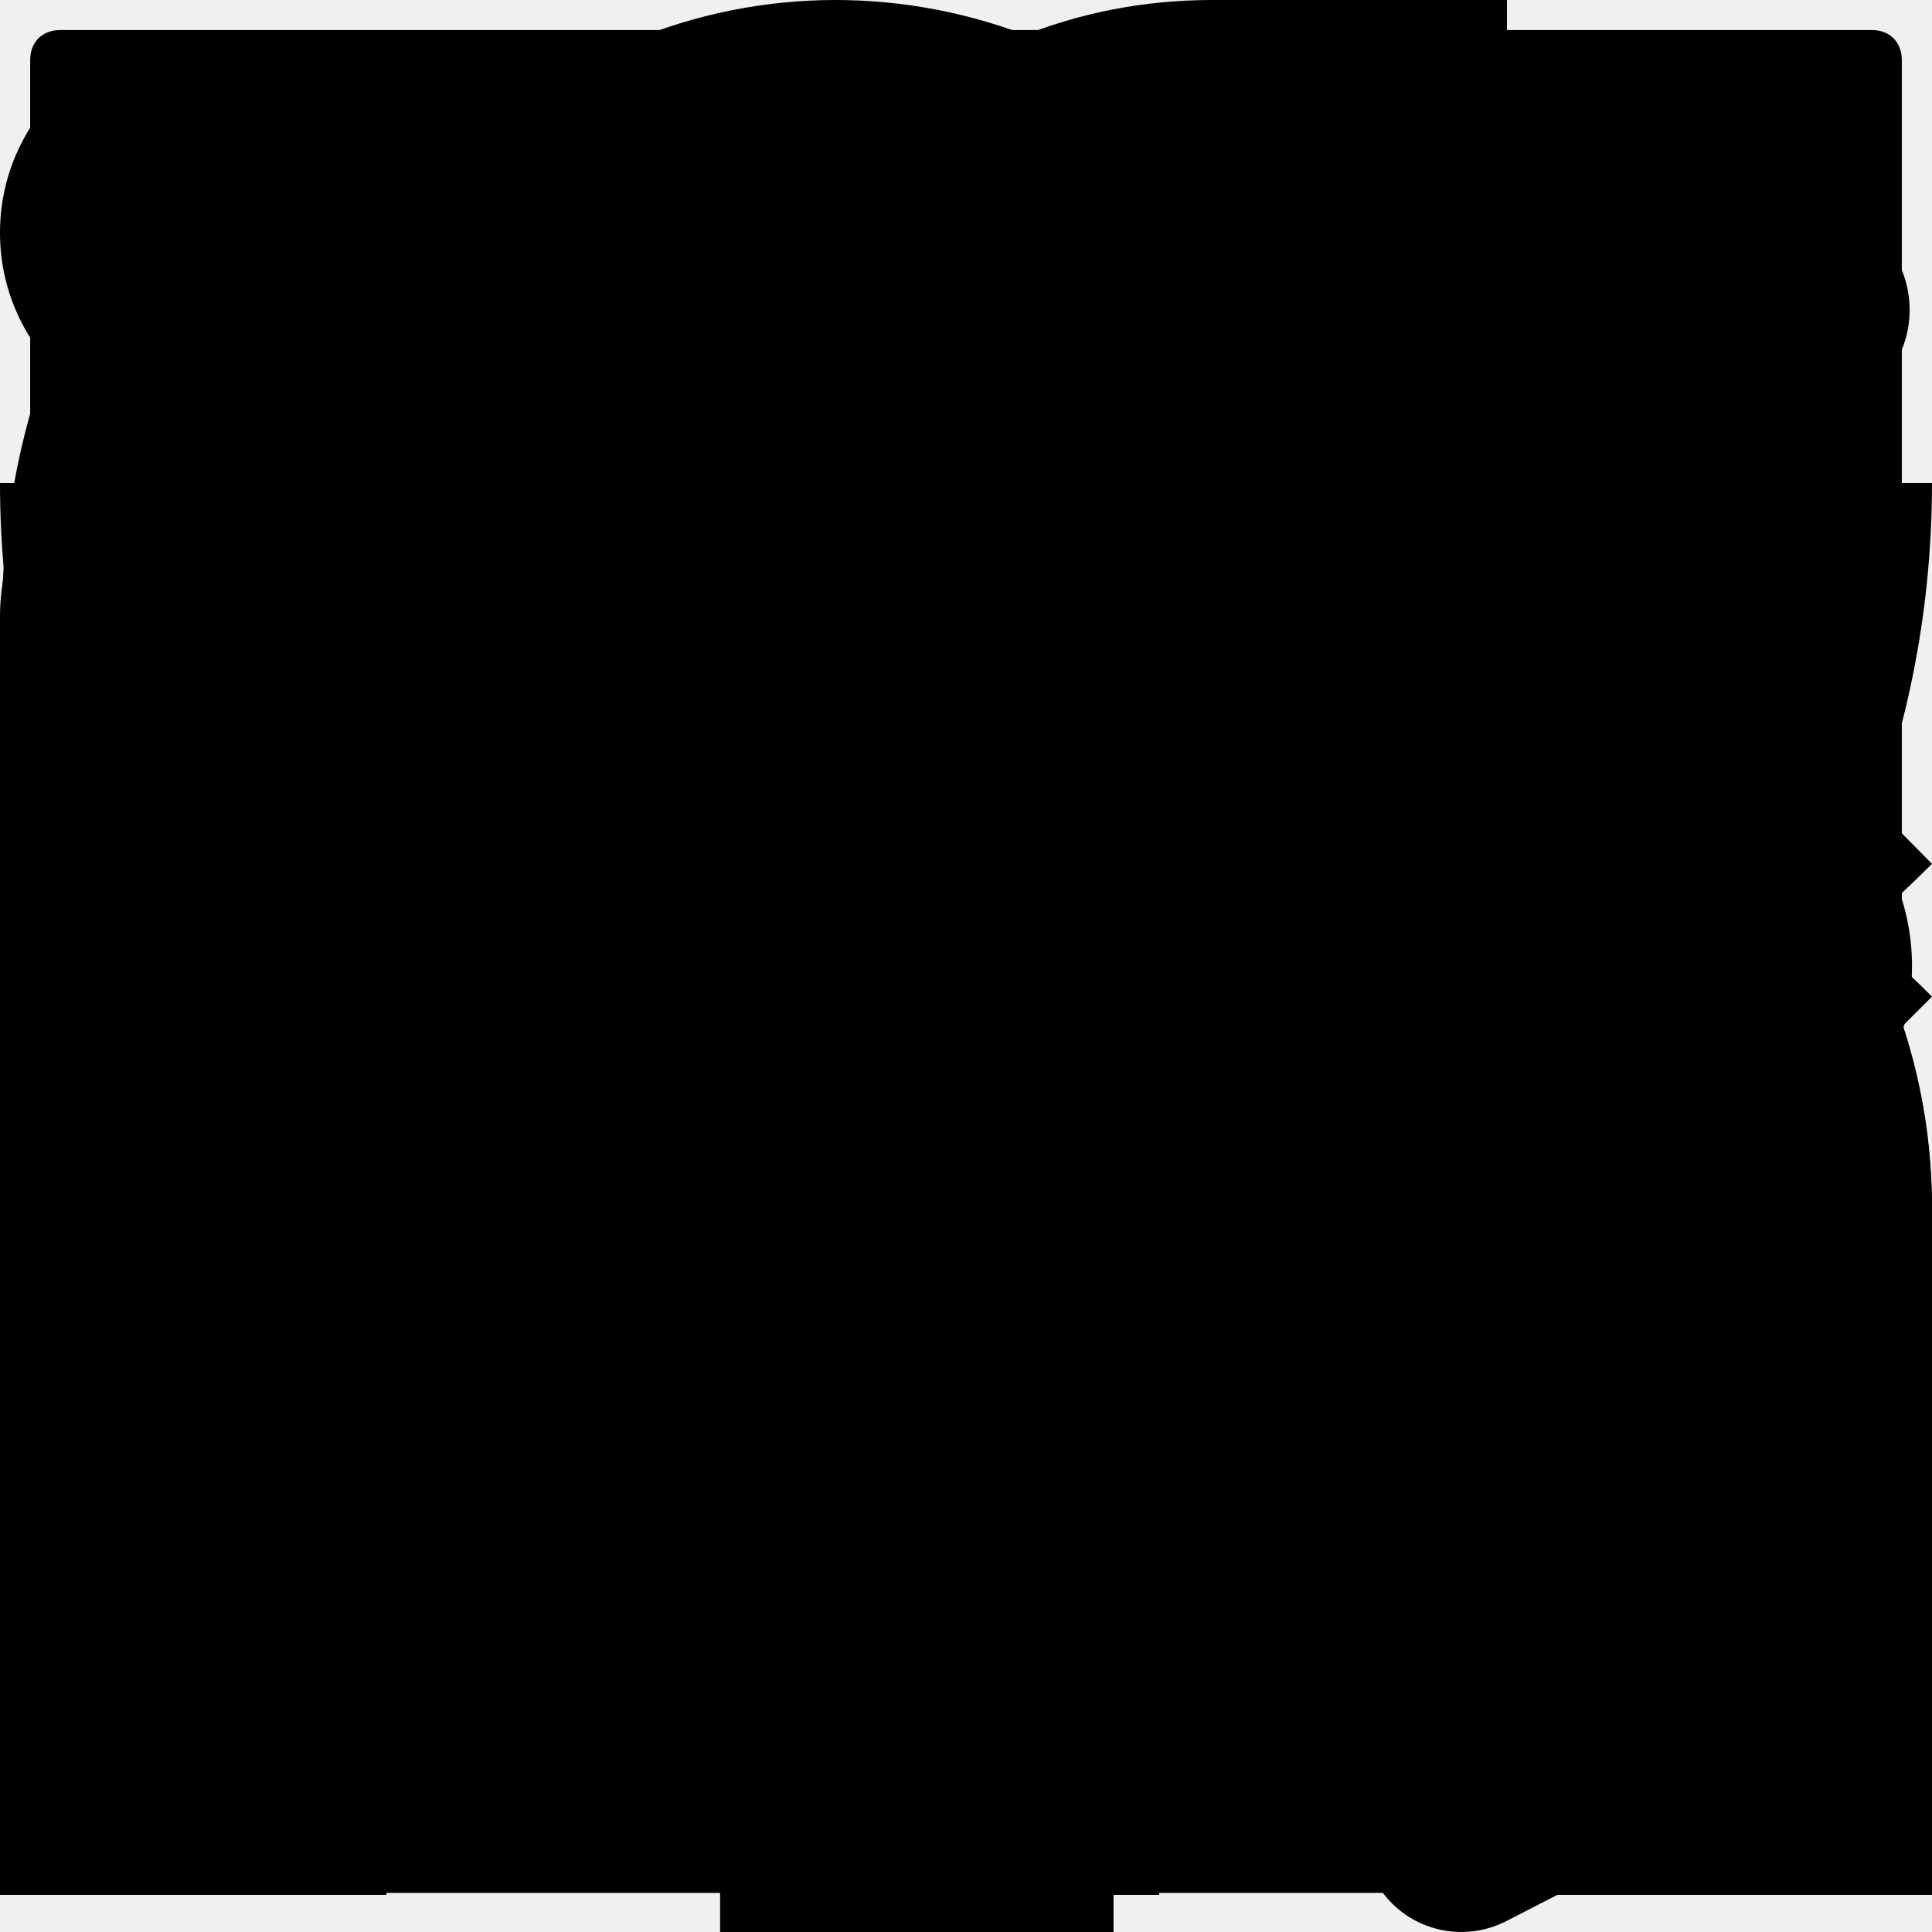
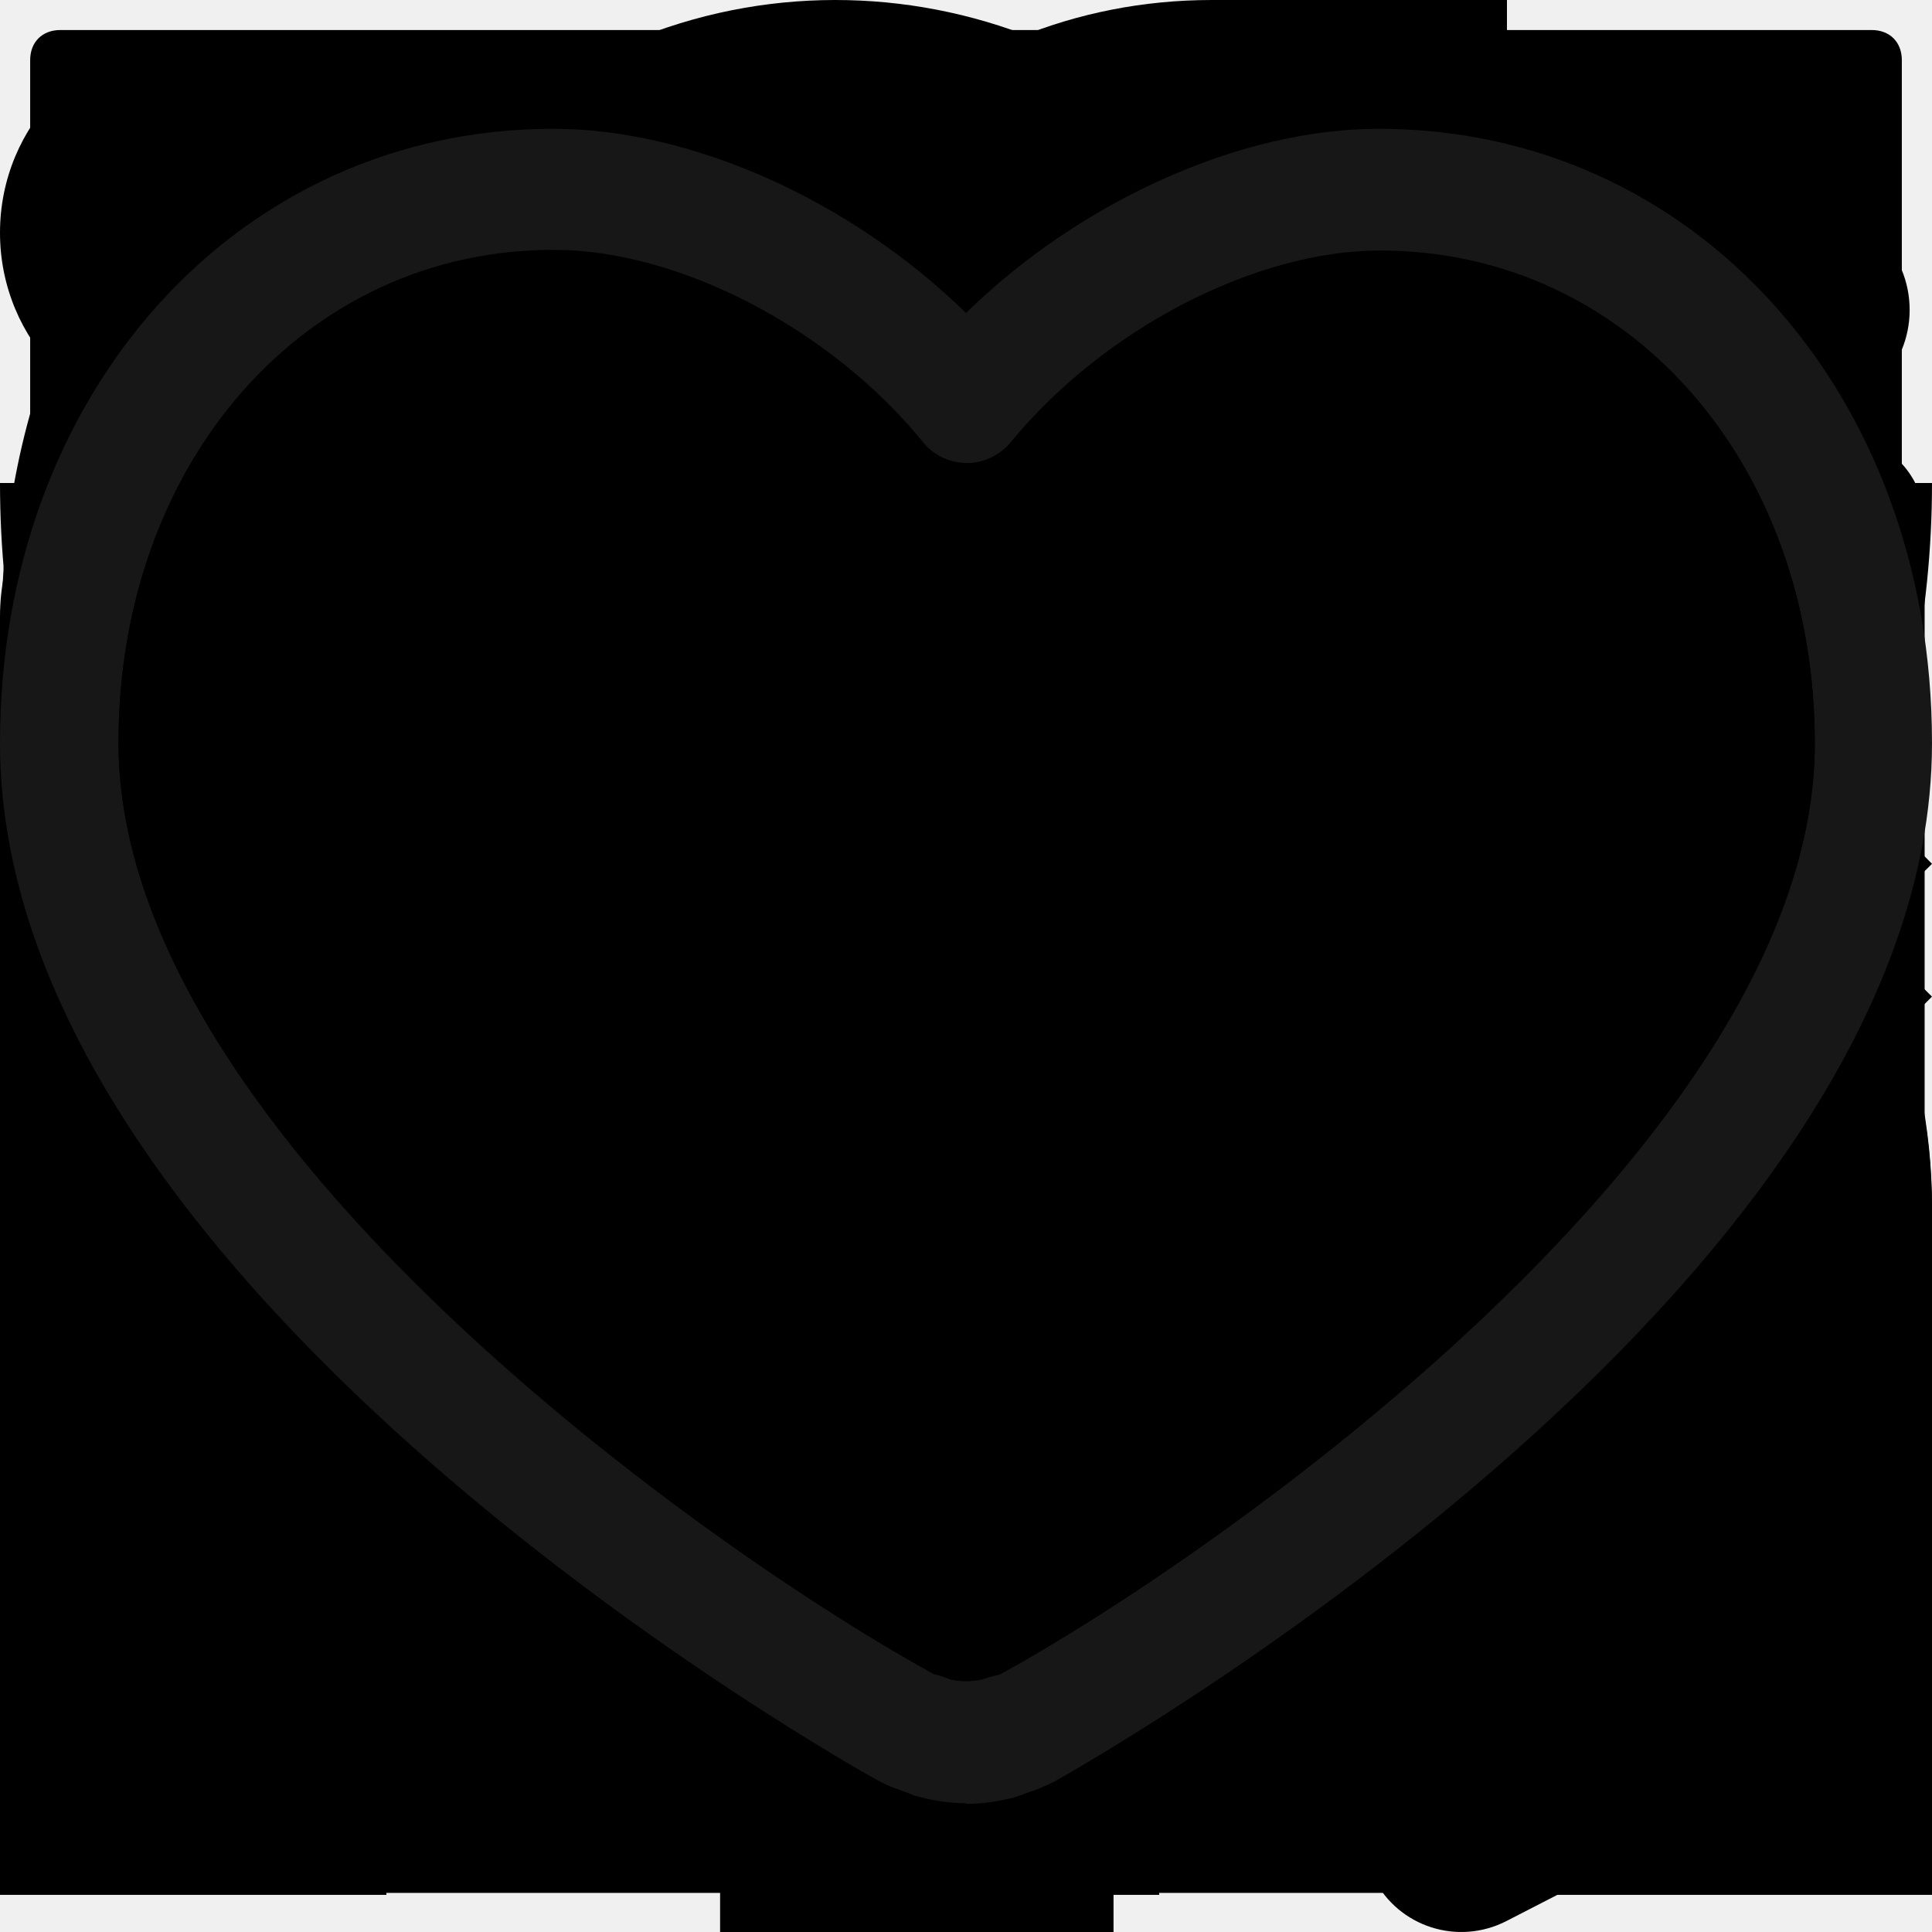
<svg xmlns="http://www.w3.org/2000/svg" version="1.1">
  <svg version="1.1" id="burger" x="0px" y="0px" xml:space="preserve" viewBox="0 0 700 564">
    <path d="M226.1,81.7h429c20.3,0,36.8-16.8,36.8-37.4c0-20.7-16.5-37.4-36.8-37.4H226c-20.3,0-36.8,16.8-36.8,37.4  C189.3,65,205.7,81.7,226.1,81.7L226.1,81.7z M42.3,318.8H655c20.3,0,36.8-16.8,36.8-37.4c0-20.7-16.5-37.4-36.8-37.4H42.3  c-20.3,0-36.8,16.8-36.8,37.4C5.5,302,22,318.8,42.3,318.8z M226.1,555.9h429c20.3,0,36.8-16.8,36.8-37.4S675.3,481,655,481H226  c-20.3,0-36.8,16.8-36.8,37.4S205.7,555.9,226.1,555.9L226.1,555.9z" />
  </svg>
  <svg version="1.1" id="arrow" x="0px" y="0px" viewBox="0 0 624 627" xml:space="preserve">
    <g>
      <path d="M596,317L314.1,37v150.3h-85.9v259.4h85.9V597L596,317z" />
      <path d="M121.9,187.3h63.5v259.4h-63.5V187.3z" />
      <path d="M36,187.3h42.9v259.4H36V187.3z" />
    </g>
  </svg>
  <svg version="1.1" id="feedback" x="0px" y="0px" xml:space="preserve" viewBox="0 0 570 568">
    <g>
      <path d="M226.7,291.7c-18.6,0-36.4-7.4-49.5-20.5c-13.1-13.1-20.5-30.9-20.5-49.5H63.3c-12.4,0-24.2,4.9-33,13.7   c-8.8,8.8-13.7,20.6-13.7,33v163.3c0,12.4,4.9,24.2,13.7,33c8.8,8.8,20.6,13.7,33,13.7H75v70l86.4-63.1c9.6-9.6,5.3-6.9,181.9-6.9   c12.4,0,24.2-4.9,33-13.7c8.8-8.8,13.7-20.6,13.7-33v-140L226.7,291.7z M98.3,373.3c-6.2,0-12.1-2.5-16.5-6.8   c-4.4-4.4-6.8-10.3-6.8-16.5s2.5-12.1,6.8-16.5c4.4-4.4,10.3-6.8,16.5-6.8c6.2,0,12.1,2.5,16.5,6.8s6.8,10.3,6.8,16.5   s-2.5,12.1-6.8,16.5S104.5,373.3,98.3,373.3z M203.3,373.3c-6.2,0-12.1-2.5-16.5-6.8c-4.4-4.4-6.8-10.3-6.8-16.5s2.5-12.1,6.8-16.5   c4.4-4.4,10.3-6.8,16.5-6.8c6.2,0,12.1,2.5,16.5,6.8s6.8,10.3,6.8,16.5s-2.5,12.1-6.8,16.5S209.5,373.3,203.3,373.3z M308.3,373.3   c-6.2,0-12.1-2.5-16.5-6.8c-4.4-4.4-6.8-10.3-6.8-16.5s2.5-12.1,6.8-16.5c4.4-4.4,10.3-6.8,16.5-6.8c6.2,0,12.1,2.5,16.5,6.8   s6.8,10.3,6.8,16.5s-2.5,12.1-6.8,16.5S314.5,373.3,308.3,373.3z" />
      <path d="M506.7,11.7h-280c-12.4,0-24.2,4.9-33,13.7c-8.8,8.7-13.7,20.6-13.7,33v163.3c0,12.4,4.9,24.2,13.7,33   c8.8,8.8,20.6,13.7,33,13.7c176.5,0,172.3-2.7,181.9,6.9l86.4,63.1v-70h11.7c12.4,0,24.2-4.9,33-13.7c8.8-8.8,13.7-20.6,13.7-33   V58.3c0-12.4-4.9-24.2-13.7-33C530.9,16.6,519,11.7,506.7,11.7L506.7,11.7z M366.7,202.9c-61.6-61.6-58.3-58.3-59.3-59.5h0   c-7.3-8.1-11.2-18.7-10.8-29.6c0.4-10.9,5-21.2,12.8-28.8s18.3-11.7,29.2-11.7c10.3,0.2,20.3,4.1,28,11   c8.1-7.3,18.7-11.2,29.6-10.8c10.9,0.4,21.2,5,28.8,12.8c7.5,7.9,11.7,18.3,11.7,29.2C436.7,140,420.9,148.6,366.7,202.9   L366.7,202.9z" />
    </g>
  </svg>
  <svg version="1.1" id="submit" x="0px" y="0px" xml:space="preserve" viewBox="0 0 603 600">
    <path d="M20,456.5C20,524.2,74.8,579,142.5,579h315c67.7,0,122.5-54.8,122.5-122.5v-315C580,73.8,525.2,19,457.5,19  h-315C74.8,19,20,73.8,20,141.5V456.5z M317.5,421.5c0,9.7-7.8,17.5-17.5,17.5s-17.5-7.8-17.5-17.5V214.1l-93.7,79  c-7.4,6.2-18.4,5.3-24.7-2.1c-6.2-7.4-5.3-18.4,2.1-24.7l122.5-103.3c6.5-5.5,16-5.5,22.6,0l122.5,103.3c7.4,6.2,8.3,17.3,2.1,24.7  c-6.2,7.4-17.3,8.3-24.7,2.1l-93.7-79L317.5,421.5z" />
  </svg>
  <svg version="1.1" id="coding" x="0px" y="0px" xml:space="preserve" viewBox="0 0 521 485">
    <g>
      <path d="M491.8,406.9l-43.1-125.6c0.5-1.4,0.8-2.8,0.8-4.3l-2.9-208.6c0-19.9-15.8-36.3-35-36.3H108.3c-19.3,0-35,16.2-35,36.3V275   L28.2,406.7v0.5c-3.3,10.5-1.3,21.6,5.4,30.3c6.8,9.1,17.4,14.4,28.9,14.4l395,0c11.6,0,22.2-5.3,28.9-14.4   c6.5-8.8,8.6-19.8,5.4-30.8L491.8,406.9z M96.7,68.3c0-7.1,5.3-12.9,11.7-12.9h303.3c6.4,0,11.7,5.8,11.7,13.1l2.7,196.9l-329.4,0   L96.7,68.3z M301.1,405.3H225c-6.4,0-11.7-5.3-11.7-11.7S218.6,382,225,382h76.1c6.4,0,11.7,5.3,11.7,11.7S307.5,405.3,301.1,405.3   z" />
      <path d="M285,91c-6.1-2.2-12.7,0.9-14.9,7l-42,116.7c-2.2,6.1,0.9,12.7,7,14.9c1.3,0.5,2.7,0.7,4,0.7c4.8,0,9.2-2.9,11-7.7L292,106   C294.2,99.9,291,93.3,285,91L285,91z" />
      <path d="M217,114.5c-3.9-5.3-11.2-6.3-16.3-2.4l-52.5,38.9c-2.9,2.2-4.7,5.7-4.7,9.3s1.8,7.2,4.7,9.3l52.5,38.9   c2.1,1.5,4.6,2.3,6.9,2.3c3.6,0,7.1-1.6,9.3-4.8c3.9-5.1,2.8-12.5-2.4-16.3l-39.9-29.5l39.9-29.5c5.1-3.9,6.3-11.2,2.4-16.3   L217,114.5z" />
      <path d="M319.5,112c-5.1-3.9-12.5-2.8-16.3,2.4c-3.9,5.1-2.8,12.5,2.4,16.3l39.9,29.5l-39.9,29.5c-5.1,3.9-6.3,11.2-2.4,16.3   c2.3,3.1,5.8,4.8,9.3,4.8c2.4,0,4.9-0.7,6.9-2.3l52.5-38.9c2.9-2.2,4.8-5.7,4.8-9.3s-1.8-7.2-4.8-9.3l-52.5-38.9L319.5,112z" />
    </g>
  </svg>
  <svg version="1.1" id="challenge" x="0px" y="0px" xml:space="preserve" viewBox="0 0 504 509">
    <g>
      <path d="M161.7,476.9H256V308.7h-94.3L161.7,476.9z" />
      <path d="M289.6,476.9h94.3V236.6h-94.3L289.6,476.9z" />
      <path d="M33.7,476.9H128v-96.1H33.7V476.9z" />
      <path d="M319.9,35.1h33.6v172.7h-33.6V35.1z" />
      <path d="M463.6,116.8H336.7V35.1h126.9l-36,40.9L463.6,116.8z" />
    </g>
  </svg>
  <svg version="1.1" id="waves" x="0px" y="0px" xml:space="preserve" viewBox="0 0 571 368" preserveAspectRatio="none">
    <g>
      <path d="M47.4,131.7c27.7,0,41-21.4,51.7-38.6c9.7-15.6,16.2-25.2,27.5-25.2c11.3,0,17.8,9.6,27.5,25.2   c10.7,17.2,24,38.6,51.7,38.6c27.7,0,41-21.4,51.6-38.6c9.7-15.6,16.2-25.2,27.6-25.2s17.9,9.6,27.6,25.2   c10.7,17.2,24,38.6,51.6,38.6c27.7,0,41-21.4,51.7-38.6c9.7-15.6,16.2-25.2,27.6-25.2c11.3,0,17.8,9.6,27.5,25.2   c10.7,17.2,24,38.6,51.7,38.6c7.8,0,14.2-6.4,14.2-14.2c0-7.8-6.4-14.2-14.2-14.2c-11.3,0-17.9-9.6-27.6-25.2   c-10.7-17.2-24-38.6-51.7-38.6c-27.7,0-41,21.4-51.7,38.6c-9.7,15.6-16.2,25.2-27.6,25.2c-11.3,0-17.8-9.6-27.5-25.2   c-10.7-17.2-24-38.6-51.7-38.6c-27.7,0-41,21.4-51.7,38.6c-9.7,15.6-16.2,25.2-27.5,25.2c-11.3,0-17.9-9.6-27.5-25.2   c-10.7-17.2-24-38.6-51.6-38.6c-27.7,0-41,21.4-51.6,38.6c-9.7,15.6-16.2,25.2-27.6,25.2c-7.8,0-14.2,6.4-14.2,14.2   C33.2,125.4,39.5,131.7,47.4,131.7L47.4,131.7z" />
      <path d="M522.6,202.7c-11.3,0-17.9-9.6-27.6-25.2c-10.7-17.2-24-38.6-51.7-38.6c-27.7,0-41,21.4-51.7,38.6   c-9.7,15.6-16.2,25.2-27.6,25.2c-11.3,0-17.8-9.6-27.5-25.2c-10.7-17.2-24-38.6-51.7-38.6s-41,21.4-51.7,38.6   c-9.7,15.6-16.2,25.2-27.5,25.2c-11.3,0-17.9-9.6-27.5-25.2c-10.7-17.2-24-38.6-51.6-38.6c-27.7,0-41,21.4-51.6,38.6   c-9.7,15.6-16.2,25.2-27.6,25.2c-7.8,0-14.2,6.4-14.2,14.2c0,7.8,6.4,14.2,14.2,14.2c27.7,0,41-21.4,51.7-38.6   c9.7-15.6,16.2-25.2,27.5-25.2c11.3,0,17.8,9.6,27.5,25.2c10.7,17.2,24,38.6,51.7,38.6c27.7,0,41-21.4,51.6-38.6   c9.7-15.6,16.2-25.2,27.6-25.2s17.9,9.6,27.6,25.2c10.7,17.2,24,38.6,51.6,38.6c27.7,0,41-21.4,51.7-38.6   c9.7-15.6,16.2-25.2,27.6-25.2c11.3,0,17.8,9.6,27.5,25.2c10.7,17.2,24,38.6,51.7,38.6c7.8,0,14.2-6.4,14.2-14.2   C536.8,209.1,530.5,202.7,522.6,202.7L522.6,202.7z" />
      <path d="M522.6,302.1c-11.3,0-17.9-9.6-27.6-25.2c-10.7-17.2-24-38.6-51.7-38.6c-27.7,0-41,21.4-51.7,38.6   c-9.7,15.6-16.2,25.2-27.6,25.2c-11.3,0-17.8-9.6-27.5-25.2c-10.7-17.2-24-38.6-51.7-38.6s-41,21.4-51.7,38.6   c-9.7,15.6-16.2,25.2-27.5,25.2c-11.3,0-17.9-9.6-27.5-25.2c-10.7-17.2-24-38.6-51.6-38.6c-27.7,0-41,21.4-51.6,38.6   c-9.7,15.6-16.2,25.2-27.6,25.2c-7.8,0-14.2,6.3-14.2,14.2c0,7.8,6.4,14.2,14.2,14.2c27.7,0,41-21.4,51.7-38.6   c9.7-15.6,16.2-25.2,27.5-25.2c11.3,0,17.8,9.6,27.5,25.2c10.7,17.2,24,38.6,51.7,38.6c27.7,0,41-21.4,51.6-38.6   c9.7-15.6,16.2-25.2,27.6-25.2s17.9,9.6,27.6,25.2c10.7,17.2,24,38.6,51.6,38.6c27.7,0,41-21.4,51.7-38.6   c9.7-15.6,16.2-25.2,27.6-25.2c11.3,0,17.8,9.6,27.5,25.2c10.7,17.2,24,38.6,51.7,38.6c7.8,0,14.2-6.4,14.2-14.2   C536.8,308.5,530.5,302.1,522.6,302.1L522.6,302.1z" />
    </g>
  </svg>
  <svg version="1.1" id="cross" x="0px" y="0px" xml:space="preserve" viewBox="0 0 365 344">
    <g>
      <path d="M311.7,26.5L181,157.2L50.3,26.5L34.5,42.3L165.2,173L34.5,303.7l15.8,15.8L181,188.8l130.7,130.7l15.8-15.8L196.8,173   L327.5,42.3L311.7,26.5z" />
    </g>
  </svg>
  <svg id="glass" viewBox="0 0 363.38 529.53">
    <g>
      <path d="m229.97,391.35s44.32,86.16,63.52,123.5c6.77,13.3,23.03,18.52,36.36,11.66l18.84-9.69c13.3-6.77,18.52-23.03,11.66-36.36l-63.52-123.5c-2.01-3.91-6.88-5.47-10.79-3.46l-52.62,27.06c-3.91,2.01-5.47,6.88-3.46,10.79h0Zm50.78-44.06l-44.38-86.28c54.06-42.33,72.23-118.43,39.67-181.73C239.17,7.6,150.97-20.69,79.28,16.18,7.6,53.05-20.69,141.26,16.18,212.94c32.56,63.3,105.06,92.69,170.91,73.42l44.38,86.28,49.28-25.35h0ZM92.64,42.14c-57.41,29.46-80.04,100-50.49,157.45,29.57,57.35,100.12,79.98,157.45,50.49,57.35-29.57,79.98-100.12,50.49-157.45-29.57-57.35-100.12-79.98-157.45-50.49h0Z" fill-rule="evenodd" />
    </g>
  </svg>
  <svg version="1.1" id="dropdown" x="0px" y="0px" xml:space="preserve" viewBox="0 0 279 219">
    <path d="M33.3,77.9l92.2,92.2c9.1,9.1,23.9,9.1,33,0l92.2-92.2c14.7-14.7,4.3-39.8-16.5-39.8H49.8C29.1,38.1,18.6,63.2,33.3,77.9z" />
  </svg>
  <svg version="1.1" id="worldwide" x="0px" y="0px" xml:space="preserve" viewBox="0 0 500 515">
    <g>
      <path d="M157,126.1h84V32C206,36.4,175.8,72.6,157,126.1z" />
      <path d="M152.1,371.4H241V263H136C136.4,299.7,141.8,336.1,152.1,371.4L152.1,371.4z" />
      <path d="M343.9,140.6H255V249h105C359.6,212.3,354.2,175.9,343.9,140.6z" />
      <path d="M136,249h105V140.6h-88.9C141.8,175.9,136.4,212.3,136,249L136,249z" />
      <path d="M255,32v94.1h84C320.2,72.6,290,36.4,255,32z" />
      <path d="M122,263H24c1.2,38.2,12.1,75.4,31.8,108.1h81.1C127.3,335.9,122.3,299.5,122,263z" />
      <path d="M359.1,371.4h81.6c19.7-32.8,30.7-70.1,31.8-108.4H374C373.8,299.6,368.8,336,359.1,371.4z" />
      <path d="M241,480v-94.1h-84C175.8,439.4,206,475.6,241,480z" />
      <path d="M136.9,140.6H55.4C35.6,173.4,24.7,210.7,23.6,249H122C122.2,212.4,127.2,176,136.9,140.6z" />
      <path d="M141.4,385.9H64.9c31.5,44.4,78,75.8,131,88.5C173.3,455.6,154.5,424.7,141.4,385.9L141.4,385.9z" />
      <path d="M195.9,37.6c-52.9,12.7-99.5,44.2-131,88.5h76.5C154.5,87.3,173.3,56.4,195.9,37.6L195.9,37.6z" />
      <path d="M300.1,474.4c52.9-12.7,99.5-44.2,131-88.5h-76.5C341.5,424.7,322.7,455.6,300.1,474.4L300.1,474.4z" />
      <path d="M255,385.9V480c34.6-4.5,64.9-40.7,84-94.2L255,385.9z" />
      <path d="M354.6,126.1h76.5c-31.5-44.4-78-75.8-131-88.5C322.7,56.4,341.5,87.3,354.6,126.1L354.6,126.1z" />
      <path d="M360,263H255v108.4h88.9C354.2,336.1,359.6,299.7,360,263z" />
      <path d="M374,249h98c-1.2-38.2-12.1-75.4-31.8-108.1h-81.1C368.7,176.1,373.7,212.5,374,249z" />
    </g>
  </svg>
  <svg version="1.1" id="night" x="0px" y="0px" xml:space="preserve" viewBox="0 0 543 567">
    <g>
      <path d="M493.2,386.2c-38.4,88.1-125.5,145.2-221.9,145.2c-133.6,0-242.5-108.9-242.5-242.5C28.8,193.1,85.6,106,173.4,67   c7.7-3.5,17-1.9,23,4.4c6,6,7.9,15.1,4.4,22.8C127.5,262.4,300,432.4,465.8,359c7.9-3.5,17-1.9,23,4.1   C494.9,369.2,496.7,378.3,493.2,386.2L493.2,386.2z" />
      <path d="M517.3,83.3c-23.2-8.8-41.7-27.4-50.4-50.8c-1.9-5.2-8.8-5.2-10.8,0c-8.8,23.2-27.5,41.7-51,50.3c-5.2,1.9-5.2,8.9,0,10.8   c23.4,8.8,42,27.4,50.7,50.8c1.9,5.2,8.8,5.2,10.8,0c8.8-23.2,27.4-41.7,50.7-50.4C522.5,92.2,522.5,85.3,517.3,83.3L517.3,83.3z" />
      <path d="M353.5,178.8c-23.2-8.8-41.7-27.4-50.4-50.8c-1.9-5.2-8.8-5.2-10.8,0c-8.8,23.2-27.5,41.7-51,50.3c-5.2,1.9-5.2,8.9,0,10.8   c23.4,8.8,42,27.4,50.7,50.8c1.9,5.2,8.8,5.2,10.8,0c8.8-23.2,27.4-41.7,50.7-50.4C358.7,187.7,358.7,180.8,353.5,178.8   L353.5,178.8z" />
    </g>
  </svg>
  <svg version="1.1" id="profile" x="0px" y="0px" xml:space="preserve" viewBox="0 0 484 509">
    <g>
      <path d="M268.6,269h-48.7c-101.4,0-183.1,81.8-183.1,182.6c0,7.3,6.2,13.4,13.4,13.4h388.1c7.3,0,13.4-6.2,13.4-13.4   C451.2,350.8,369.4,269,268.6,269L268.6,269z" />
      <path d="M322.4,151.4v-44.8c0-43.1-35.3-78.4-78.4-78.4c-43.1,0-78.4,35.3-78.4,78.4v44.8c0,43.1,35.3,78.4,78.4,78.4   C287.1,229.8,322.4,194.5,322.4,151.4z" />
    </g>
  </svg>
  <svg version="1.1" id="bell" x="0px" y="0px" xml:space="preserve" viewBox="0 0 563 608">
    <g>
      <path d="M67.7,498.1c-42.5,0-42.5-66.7,0-66.7c38.4,0,40.4-125.3,40.4-169.8c0-101.1,56.6-161.7,125.3-179.9   C227.4,51.3,249.6,21,282,21s56.6,30.3,50.5,60.6c66.7,18.2,123.3,78.8,123.3,179.9c0,44.5,4,169.8,40.4,169.8   c44.5,0,44.5,66.7,0,66.7H67.7z M257.7,75.6c16.2-2,32.3-2,48.5,0c4-14.2-8.1-28.3-24.3-28.3C265.8,47.3,253.7,61.4,257.7,75.6   L257.7,75.6z" />
      <path d="M320.4,512.3c18.2,30.3-4,68.7-38.4,68.7s-54.6-38.4-38.4-68.7L320.4,512.3L320.4,512.3z" />
    </g>
  </svg>
  <svg version="1.1" id="home" x="0px" y="0px" xml:space="preserve" viewBox="0 0 313 326">
    <g id="XMLID_1_">
      <g>
        <path d="M282.7,148.7c4.5,4.3,4.7,11.4,0.4,15.8l-7.8,8.1c-4.3,4.5-11.4,4.6-15.8,0.4l1.3,1.2c-2.2-2.1-4-1.3-4,1.8v104.6    c0,6.2-5,11.2-11.2,11.2H66.4c-6.2,0-11.2-5.1-11.2-11.2V176.1c0-3.1-1.8-3.9-4-1.8l1.3-1.2c-4.5,4.3-11.5,4.1-15.8-0.4l-7.8-8.1    c-4.3-4.5-4.1-11.5,0.4-15.8L147.9,35.5c4.5-4.3,11.7-4.3,16.3,0L282.7,148.7z M192.8,252.5V244c0-3.7-3-6.7-6.7-6.7H127    c-3.7,0-6.7,3-6.7,6.7v8.5c0,3.7,3,6.7,6.7,6.7H186C189.7,259.2,192.8,256.2,192.8,252.5z" />
      </g>
      <g />
    </g>
  </svg>
  <svg version="1.1" id="sun" x="0px" y="0px" xml:space="preserve" viewBox="0 0 577 568">
    <g>
      <path d="M279.3,531.6c-2.9-2.9-4.5-6.8-4.4-10.8v-65.2c0-5.4,2.9-10.3,7.5-13c4.7-2.7,10.4-2.7,15,0c4.7,2.7,7.5,7.7,7.5,13v65.2   c0.1,4-1.5,7.8-4.3,10.7c-2.8,2.9-6.6,4.5-10.6,4.6H290C286,536,282.2,534.4,279.3,531.6L279.3,531.6z M446.7,462l-46.1-46.1   c-2.9-2.8-4.5-6.7-4.5-10.7c0-4,1.6-7.9,4.4-10.7c2.8-2.8,6.7-4.4,10.7-4.4c4,0,7.9,1.7,10.7,4.5l46.1,46.1h0   c2.9,2.8,4.5,6.6,4.5,10.7c0,4-1.6,7.9-4.4,10.7c-2.8,2.8-6.7,4.4-10.7,4.4C453.4,466.5,449.5,464.9,446.7,462L446.7,462z    M111.9,462.3L111.9,462.3c-2.9-2.8-4.6-6.7-4.6-10.8s1.6-8,4.6-10.8l46.1-46.1h0c2.8-2.9,6.6-4.5,10.7-4.5c4,0,7.9,1.6,10.7,4.4   c2.8,2.8,4.4,6.7,4.4,10.7c0,4-1.7,7.9-4.5,10.7L133.2,462h0c-2.8,2.9-6.6,4.5-10.6,4.6C118.7,466.6,114.8,465.1,111.9,462.3   L111.9,462.3z M174.4,284c0-30.7,12.2-60.1,33.9-81.7c21.7-21.7,51.1-33.9,81.7-33.9c30.7,0,60.1,12.2,81.7,33.9   c21.7,21.7,33.9,51.1,33.9,81.7c0,30.7-12.2,60.1-33.9,81.7s-51.1,33.9-81.7,33.9c-30.7,0-60.1-12.2-81.7-33.9   C186.6,344,174.4,314.6,174.4,284z M446.4,284c0-4,1.6-7.8,4.4-10.6c2.8-2.8,6.6-4.4,10.6-4.4h65.2c4-0.1,7.9,1.5,10.8,4.3   c2.9,2.8,4.5,6.7,4.5,10.7c0,4-1.6,7.9-4.5,10.7c-2.9,2.8-6.8,4.4-10.8,4.3h-65.2c-4,0-7.8-1.6-10.6-4.4   C448,291.8,446.4,288,446.4,284L446.4,284z M53.2,299c-4,0.1-7.9-1.5-10.8-4.3C39.6,291.9,38,288,38,284c0-4,1.6-7.9,4.5-10.7   c2.9-2.8,6.7-4.4,10.8-4.3h65.2c5.4,0,10.3,2.9,13,7.5c2.7,4.7,2.7,10.4,0,15c-2.7,4.7-7.7,7.5-13,7.5L53.2,299z M400.6,173.4   c-2.8-2.8-4.4-6.6-4.4-10.6s1.6-7.8,4.4-10.6l46.1-46.1c2.8-2.9,6.6-4.5,10.7-4.5c4,0,7.9,1.6,10.7,4.4c2.8,2.8,4.4,6.7,4.4,10.7   s-1.7,7.9-4.5,10.7l-46.1,46.1c-2.8,2.8-6.6,4.4-10.6,4.4S403.4,176.2,400.6,173.4L400.6,173.4z M158.1,173.3L112,127.2h0   c-2.9-2.8-4.5-6.6-4.5-10.7s1.6-7.9,4.4-10.7c2.8-2.8,6.7-4.4,10.7-4.4c4,0,7.9,1.7,10.7,4.5l46.1,46.1h0c2.8,2.8,4.4,6.6,4.5,10.6   c0,4-1.6,7.8-4.4,10.7c-2.8,2.8-6.7,4.4-10.7,4.4S160.9,176.2,158.1,173.3L158.1,173.3z M274.9,112.5V47.3v-0.2   c0-5.4,2.9-10.3,7.5-13c4.7-2.7,10.4-2.7,15,0c4.7,2.7,7.5,7.6,7.5,13v0.2v65.2c0,5.4-2.9,10.3-7.5,13c-4.7,2.7-10.4,2.7-15,0   C277.8,122.8,274.9,117.9,274.9,112.5L274.9,112.5z" />
    </g>
  </svg>
  <svg version="1.1" id="eye" x="0px" y="0px" viewBox="0 0 394.3 157.1" style="enable-background:new 0 0 394.3 157.1;" xml:space="preserve">
    <path d="M394.3,84.8l-39.2,39.1c-23.1-22.7-50.7-40.1-81.2-51.2c2.3,25-7.8,49.6-26.9,65.8c-14.1,12.1-32.1,18.7-50.6,18.6       c-21.5-0.3-41.9-9.4-56.5-25.2S117.8,95,119.2,73.6c-30.3,10.3-57.8,27.4-80.4,50L0,84.3C52.4,32.1,123.3,2.9,197.3,3       C271.1,3.1,342,32.5,394.3,84.8L394.3,84.8z" />
  </svg>
  <svg version="1.1" id="closedEye" x="0px" y="0px" viewBox="0 0 394.3 120.9" style="enable-background:new 0 0 394.3 120.9;" xml:space="preserve">
    <path d="M0,39.1L39.2,0c23.1,22.7,50.7,40.1,81.2,51.2c29.1,12.9,111.3,17.5,154.7-0.9c30.3-10.3,57.8-27.4,80.4-50l38.8,39.3       C341.9,91.8,271,121,197,120.9C123.1,120.8,52.2,91.4,0,39.1L0,39.1z" />
  </svg>
  <svg version="1.1" id="back" x="0px" y="0px" viewBox="0 0 527.4 453.5" style="enable-background:new 0 0 527.4 453.5;" xml:space="preserve">
    <g>
      <path d="M527.4,292.7c0,88.5-72.2,160.7-160.7,160.7c-20.2,0-36.4-16.2-36.4-36.4c0-20.2,16.2-36.4,36.4-36.4         c48.2,0,87.9-39.2,87.9-87.9c0-48.2-39.2-87.9-87.9-87.9l-242.5,0l70.6,70.6c14,14,14,37.5,0,51.5c-7.3,7.3-16.2,10.6-25.8,10.6         c-9.5,0-18.5-3.4-25.8-10.6L10.5,194.7c-14-14-14-37.5,0-51.5L143.2,10.5c14-14,37.5-14,51.5,0s14,37.5,0,51.5l-70.6,70.6h242.5         C455.1,132.6,527.4,204.3,527.4,292.7L527.4,292.7z" />
    </g>
  </svg>
  <svg id="dot" viewBox="0 0 29 7" fill="none">
    <path d="M17.938 3.5C17.938 5.463 16.285 7 14.35 7C12.415 7 10.762 5.388 10.762 3.5C10.762 1.613 12.415 0 14.35 0C16.285 0 17.938 1.613 17.938 3.5ZM25.113 0C23.101 0 21.525 1.613 21.525 3.5C21.525 5.388 23.101 7 25.113 7C27.124 7 28.7 5.388 28.7 3.5C28.7 1.613 27.124 0 25.113 0ZM3.587 0C1.576 0 0 1.613 0 3.5C0 5.388 1.653 7 3.587 7C5.522 7 7.175 5.388 7.175 3.5C7.175 1.613 5.599 0 3.587 0Z" fill="black" />
  </svg>
  <svg id="down" viewBox="0 0 20 10">
    <g>
      <path d="m18,0c0,4.42-3.58,8-8,8S2,4.42,2,0" fill="none" stroke="currentColor" stroke-width="4" />
    </g>
  </svg>
  <svg id="twitter" viewBox="0 0 30 25" fill="none">
    <g clip-path="url(#clip0_86_220)">
      <path d="M29.167 4.75338e-05C29.167 4.75338e-05 28.146 3.088 26.25 5C28.583 19.706 12.542 30.441 0 22.059C3.208 22.206 6.417 21.177 8.75 19.118C1.458 16.912 -2.188 8.235 1.458 1.471C4.667 5.294 9.625 7.5 14.583 7.353C13.271 1.177 20.417 -2.353 24.792 1.765C26.396 1.765 29.167 4.75338e-05 29.167 4.75338e-05Z" fill="black" />
    </g>
    <defs>
      <clipPath id="clip0_86_220">
-         <rect width="29.167" height="25" fill="white" />
+         <rect width="29.167" height="25" />
      </clipPath>
    </defs>
  </svg>
-   <svg id="facebook" viewBox="0 0 14 25" fill="none">
+   <svg id="facebook" viewBox="0 0 14 25">
    <g clip-path="url(#clip0_86_222)">
      <path d="M14 0H10.182C6.618 0 3.818 2.75 3.818 6.25V10H0V15H3.818V25H8.909V15H12.727L14 10H8.909V6.25C8.909 5.5 9.418 5 10.182 5H14V0Z" fill="black" />
    </g>
    <defs>
      <clipPath id="clip0_86_222">
-         <rect width="14" height="25" fill="white" />
+         <rect width="14" height="25" />
      </clipPath>
    </defs>
  </svg>
-   <svg id="linkedin" viewBox="0 0 26 25" fill="none">
+   <svg id="linkedin" viewBox="0 0 26 25">
    <g clip-path="url(#clip0_86_224)">
      <path d="M18.2 7.895C22.49 7.895 26 11.447 26 15.79V25H20.8V15.79C20.8 14.342 19.63 13.158 18.2 13.158C16.77 13.158 15.6 14.342 15.6 15.79V25H10.4V15.79C10.4 11.447 13.91 7.895 18.2 7.895Z" fill="black" />
-       <path d="M5.2 9.21H0V25H5.2V9.21Z" fill="black" />
+       <path d="M5.2 9.21H0V25H5.2V9.21Z" />
      <path d="M2.6 5.263C4.036 5.263 5.2 4.085 5.2 2.632C5.2 1.178 4.036 0 2.6 0C1.164 0 0 1.178 0 2.632C0 4.085 1.164 5.263 2.6 5.263Z" fill="black" />
    </g>
    <defs>
      <clipPath id="clip0_86_224">
-         <rect width="26" height="25" fill="white" />
+         <rect width="26" height="25" />
      </clipPath>
    </defs>
  </svg>
  <svg id="create" viewBox="0 0 21 20" stroke="none">
    <path d="M17.662 0H6.211C4.925 0 3.872 1.051 3.872 2.336V3.868H2.338C1.053 3.868 0 4.919 0 6.204V17.665C0 18.949 1.053 20.001 2.338 20.001H13.79C15.076 20.001 16.128 18.949 16.128 17.665V16.129H17.666C18.952 16.129 20.005 15.078 20.005 13.793V2.336C20.001 1.051 18.948 0 17.662 0ZM8.925 16.152C8.925 16.636 8.545 17.015 8.06 17.015C7.827 17.015 7.598 16.91 7.451 16.764C7.305 16.617 7.2 16.384 7.2 16.155V12.791H3.831C3.598 12.791 3.369 12.685 3.222 12.539C3.075 12.393 2.97 12.16 2.97 11.931C2.97 11.446 3.35 11.067 3.835 11.067H7.203V7.698C7.203 7.214 7.583 6.835 8.068 6.835C8.553 6.835 8.933 7.214 8.933 7.698V11.063H12.294C12.779 11.063 13.158 11.442 13.158 11.927C13.158 12.411 12.779 12.791 12.294 12.791H8.925V16.152ZM18.275 13.774C18.275 14.112 18.001 14.383 17.666 14.383H16.128V6.204C16.128 4.919 15.076 3.868 13.79 3.868H5.579V2.336C5.579 1.998 5.854 1.727 6.188 1.727H17.662C18.001 1.727 18.271 2.002 18.271 2.336L18.275 13.774Z" />
  </svg>
-   <svg id="camera" viewBox="0 0 27 21" fill="none">
+   <svg id="camera" viewBox="0 0 27 21">
    <path d="M25.66 3.077H20.526L19.784 1.373C19.598 0.947 19.165 0.643 18.67 0.643H9.144C8.649 0.643 8.216 0.947 8.031 1.373L7.289 3.077H2.155C1.474 3.077 0.917 3.624 0.917 4.294V18.897C0.917 19.566 1.474 20.114 2.155 20.114H25.66C26.34 20.114 26.897 19.566 26.897 18.897V4.294C26.897 3.624 26.34 3.077 25.66 3.077ZM4.01 7.336C3.33 7.336 2.773 6.788 2.773 6.119C2.773 5.45 3.33 4.902 4.01 4.902C4.691 4.902 5.247 5.45 5.247 6.119C5.247 6.788 4.691 7.336 4.01 7.336ZM13.907 17.68C10.505 17.68 7.722 14.942 7.722 11.595C7.722 8.249 10.505 5.511 13.907 5.511C17.309 5.511 20.093 8.249 20.093 11.595C20.093 14.942 17.309 17.68 13.907 17.68ZM18.856 11.595C18.856 14.273 16.629 16.463 13.907 16.463C11.185 16.463 8.959 14.273 8.959 11.595C8.959 8.918 11.185 6.728 13.907 6.728C16.629 6.728 18.856 8.918 18.856 11.595Z" />
  </svg>
  <svg id="img" viewBox="0 0 26 26">
    <path d="M25.188 0.404H0.812C0.569 0.404 0.406 0.566 0.406 0.809V25.07C0.406 25.313 0.569 25.474 0.812 25.474H25.188C25.431 25.474 25.594 25.313 25.594 25.07V0.809C25.594 0.566 25.431 0.404 25.188 0.404ZM11.375 4.448C12.959 4.448 14.219 5.701 14.219 7.278C14.219 8.855 12.959 10.109 11.375 10.109C9.791 10.109 8.531 8.855 8.531 7.278C8.531 5.701 9.791 4.448 11.375 4.448ZM21.938 21.431H4.062C3.9 21.431 3.778 21.35 3.697 21.229C3.616 21.107 3.616 20.946 3.697 20.824L7.759 13.546C7.8 13.425 7.922 13.384 8.044 13.344C8.166 13.303 8.287 13.344 8.369 13.425L12.106 16.376L15.925 11.079C16.006 10.958 16.128 10.918 16.291 10.918C16.413 10.918 16.534 10.998 16.616 11.12L22.262 20.743C22.344 20.824 22.344 20.905 22.344 21.026C22.344 21.269 22.181 21.431 21.938 21.431Z" />
  </svg>
+   <svg id="like" viewBox="0 0 30 26">
+     <path d="m15,26c-.23,0-.47-.03-.73-.1-.1-.02-.16-.06-.23-.08l-.08-.03c-.12-.04-.23-.09-.34-.15-.13-.07-13.62-7.53-13.62-16.1C0,4.1,3.69,0,8.59,0c2.16,0,4.63,1.12,6.41,2.86,1.78-1.74,4.26-2.86,6.41-2.86,4.9,0,8.59,4.1,8.59,9.54,0,8.57-13.49,16.04-13.62,16.12-.11.06-.22.1-.34.15l-.07.02c-.08.03-.15.06-.22.08-.28.07-.51.1-.75.1ZM8.59,1.88c-3.85,0-6.75,3.29-6.75,7.65,0,6.15,9.37,12.66,12.65,14.45.01.01.04.01.07.02l.09.03s.07.02.11.04c.13.03.3.04.49,0,.05-.02.09-.03.12-.04l.08-.02s.05-.01.08-.02c3.27-1.79,12.65-8.29,12.65-14.45,0-4.36-2.9-7.65-6.75-7.65-1.93,0-4.27,1.21-5.71,2.96-.18.21-.43.34-.7.34s-.53-.12-.7-.34c-1.44-1.76-3.79-2.97-5.71-2.97Z" fill="#171717" />
+     <path d="m21.41,1.9c-1.93,0-4.27,1.21-5.71,2.96-.17.21-.43.34-.7.34s-.53-.12-.7-.34c-1.44-1.76-3.79-2.97-5.71-2.97-3.85,0-6.75,3.29-6.75,7.65,0,6.15,9.37,12.66,12.65,14.45.01.01.04.01.07.02l.09.03s.07.02.11.04c.13.03.3.04.49,0,.05-.02.09-.03.12-.04l.08-.02s.05-.01.08-.02c3.27-1.79,12.65-8.29,12.65-14.45,0-4.36-2.9-7.65-6.75-7.65Z" />
+   </svg>
</svg>
